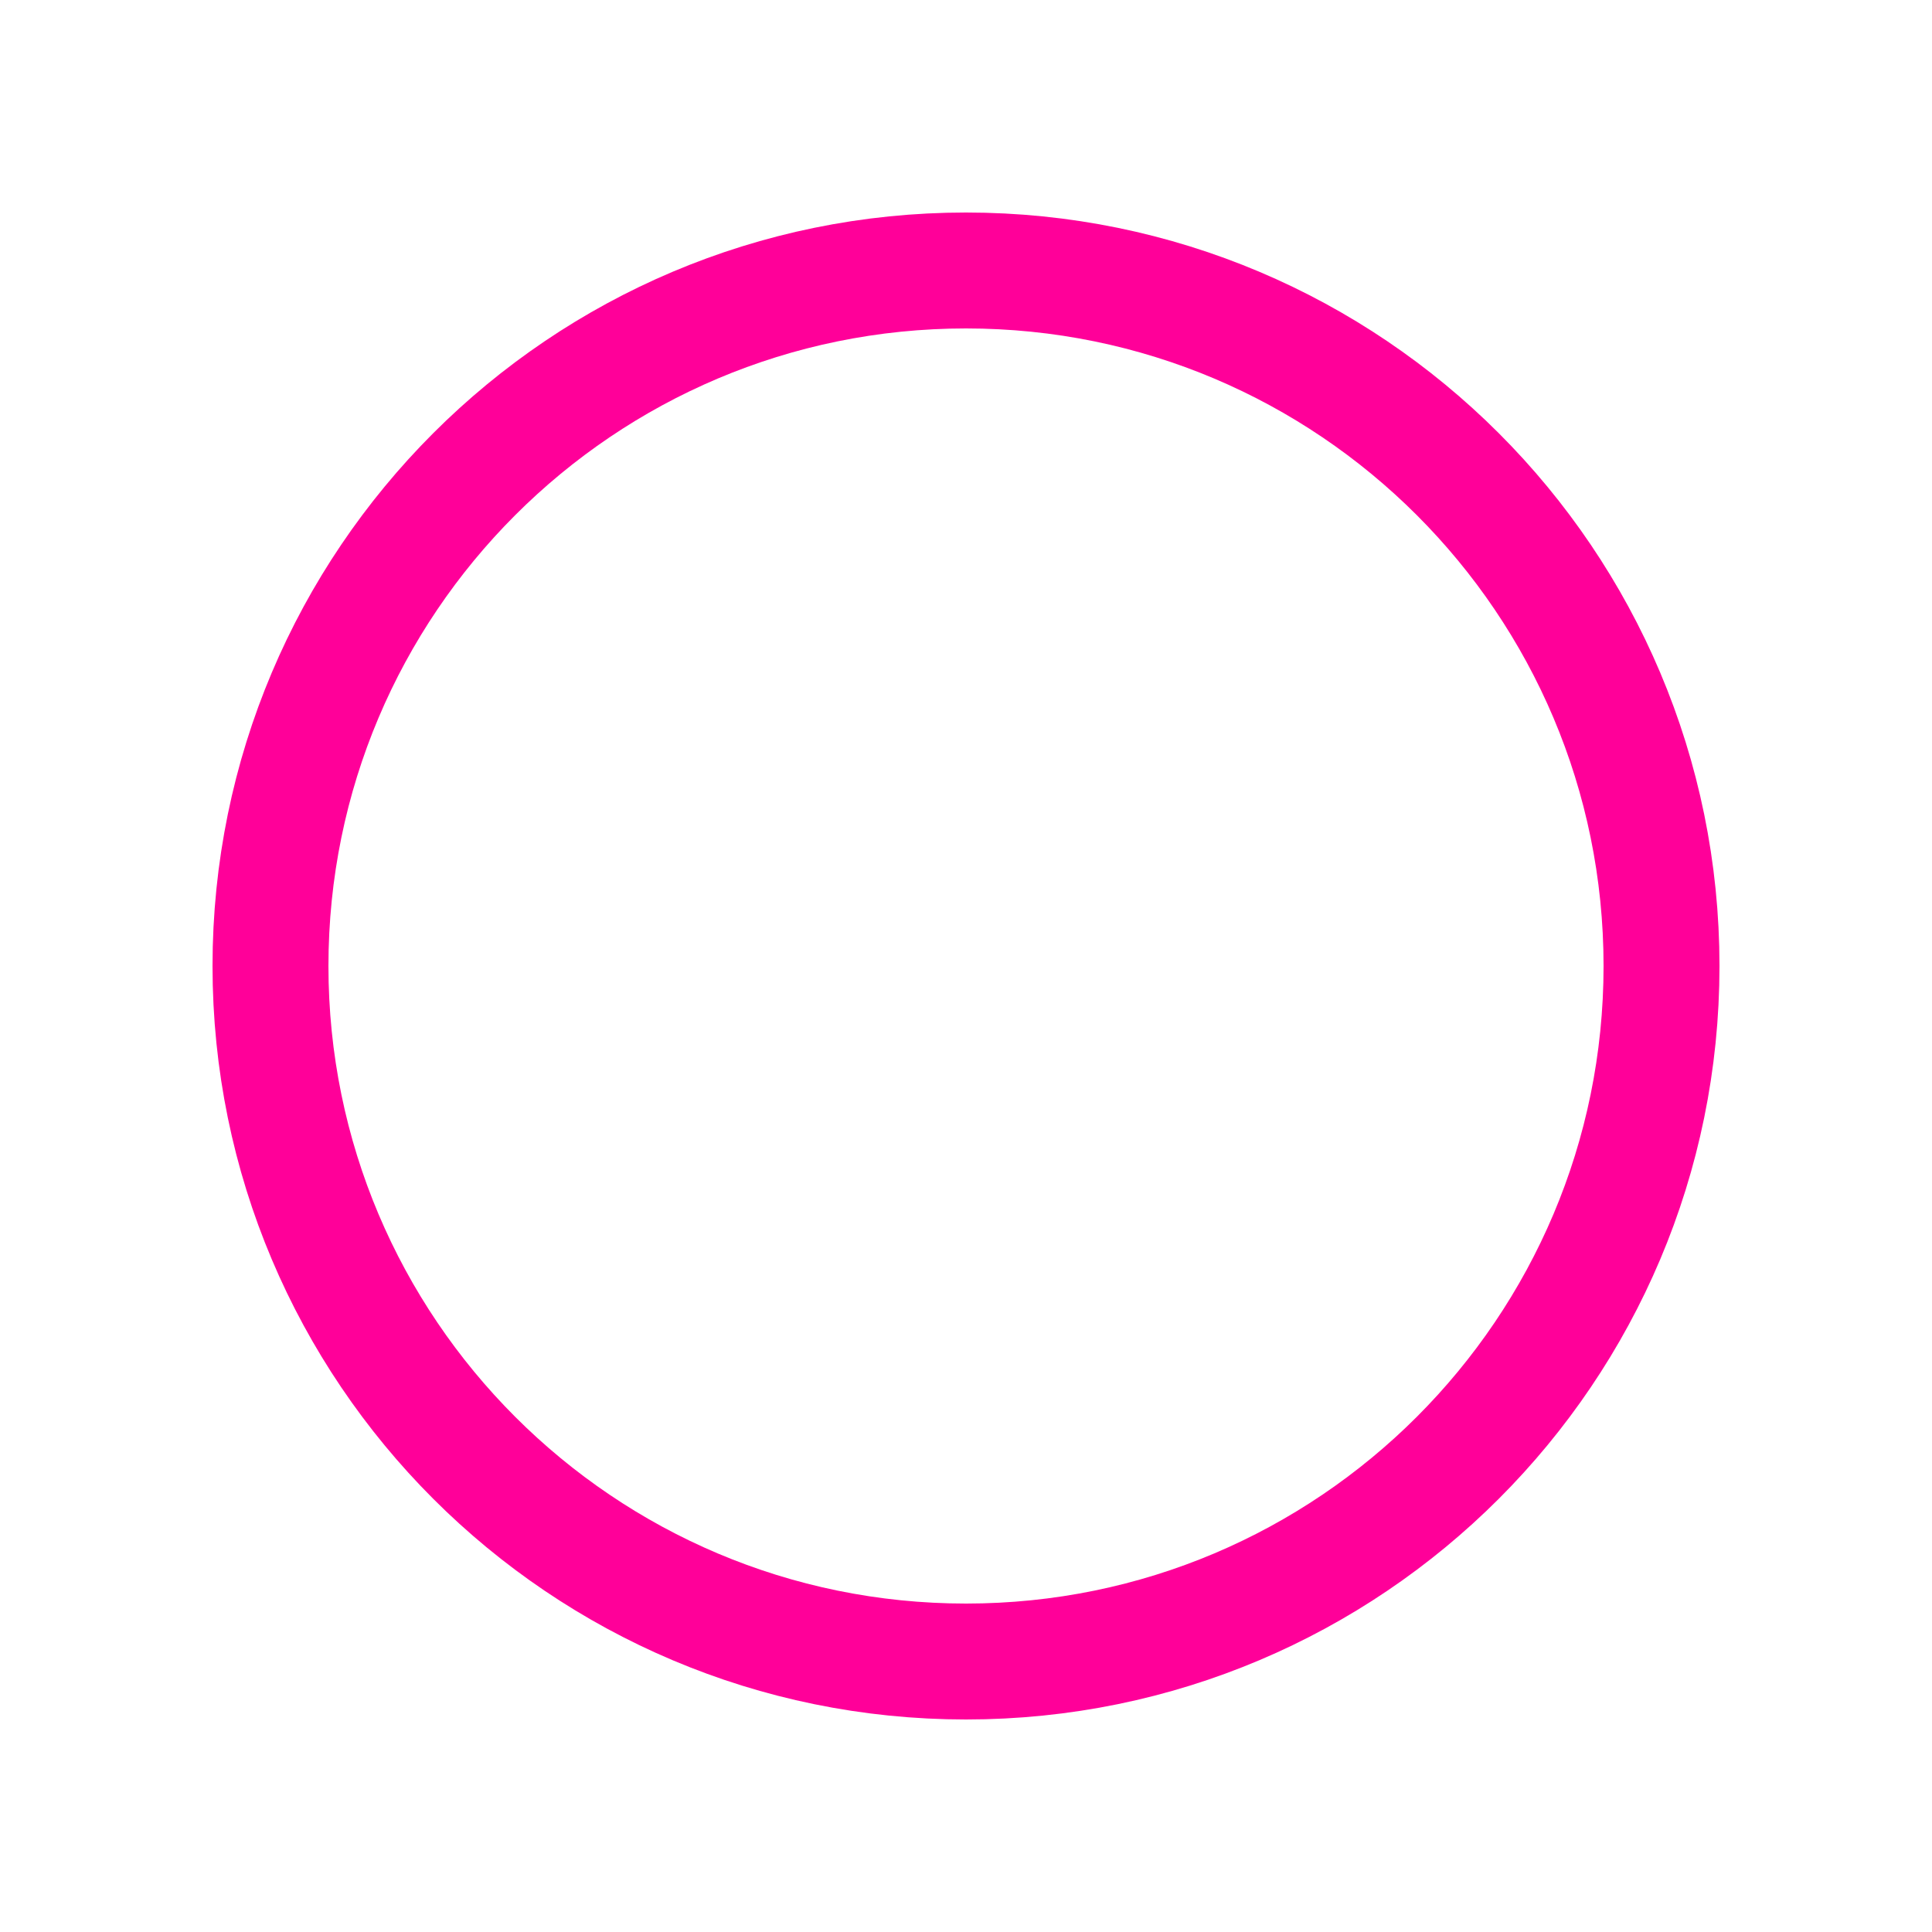
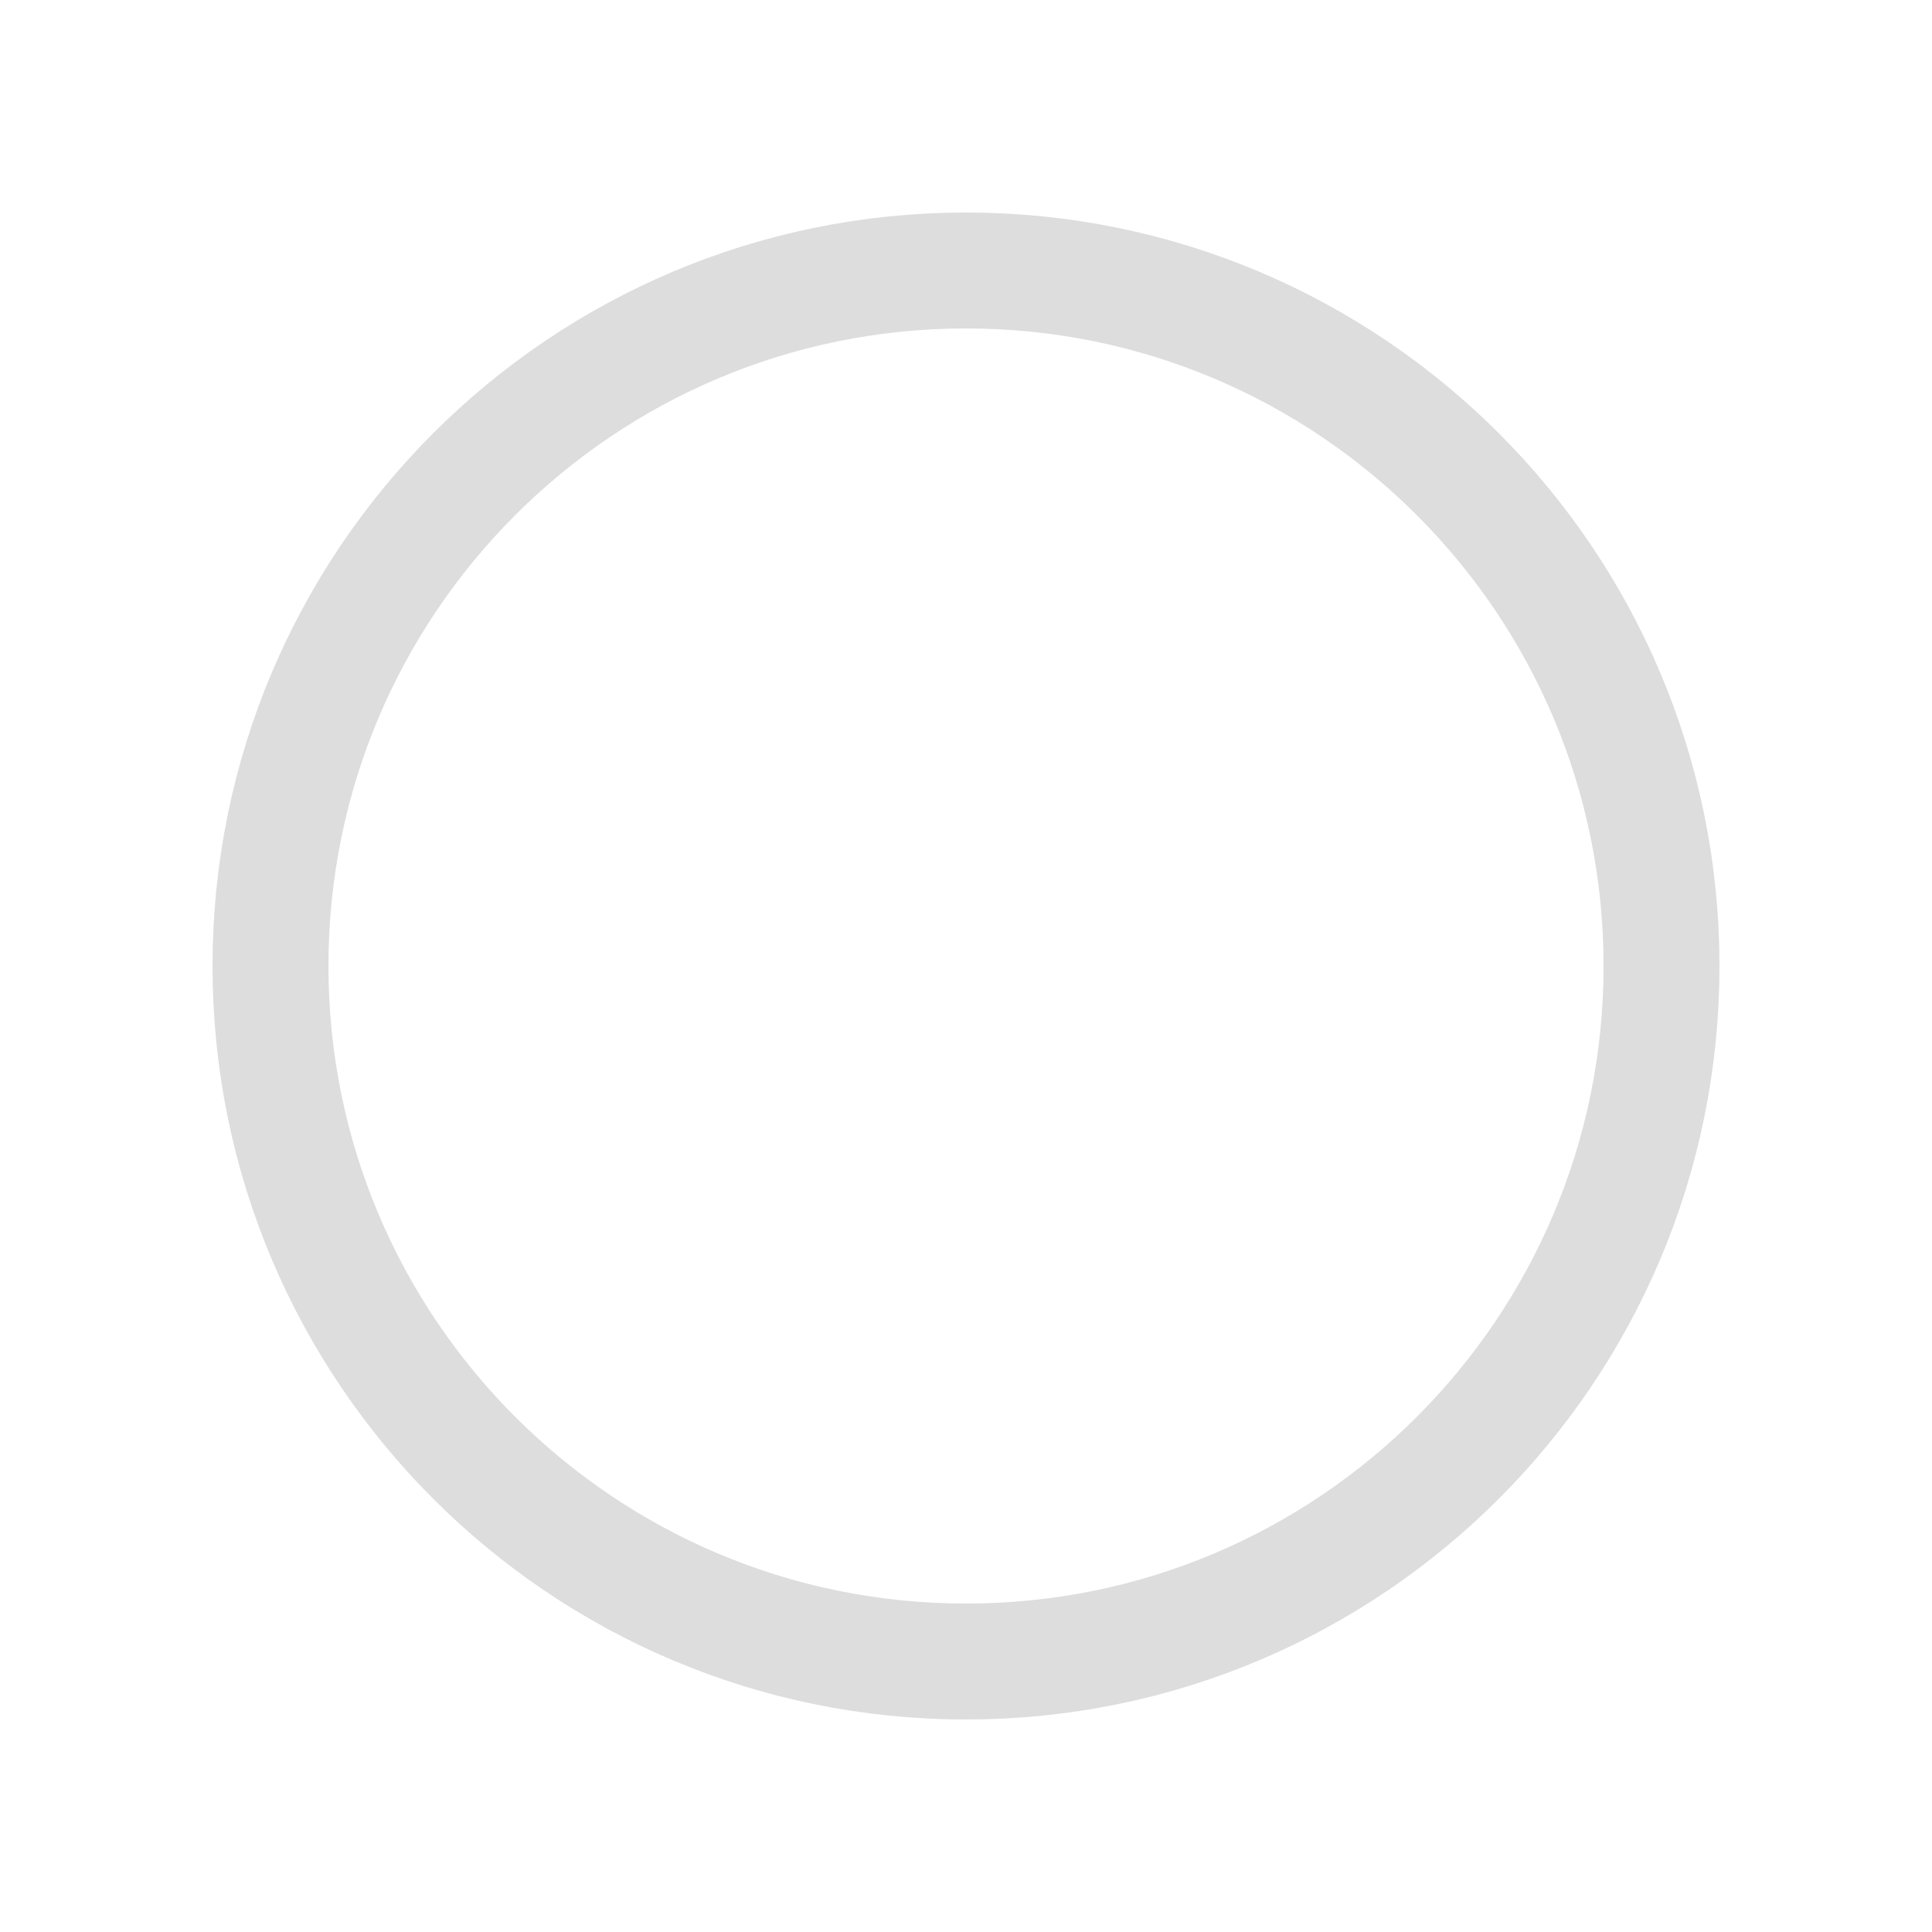
<svg xmlns="http://www.w3.org/2000/svg" style="margin: auto; background: rgba(0, 0, 0, 0); display: block;" width="200px" height="200px" viewBox="0 0 100 100" preserveAspectRatio="xMidYMid">
-   <circle cx="50" cy="50" r="36" stroke="rgba(255, 255, 255, 0)" stroke-width="0" fill="none" />
-   <circle cx="50" cy="50" r="36" stroke="#ff0099" stroke-width="6" stroke-linecap="square" fill="none">
+   <circle cx="50" cy="50" r="36" stroke="#ccc0" stroke-width="0" fill="none" />
+   <circle cx="50" cy="50" r="36" stroke="#ccca" stroke-width="6" stroke-linecap="square" fill="none">
    <animateTransform attributeName="transform" type="rotate" repeatCount="indefinite" dur="2s" values="0 50 50;180 50 50;720 50 50" keyTimes="0;0.5;1" />
    <animate attributeName="stroke-dasharray" repeatCount="indefinite" dur="2s" values="22.619 203.575;203.575 22.619;22.619 203.575" keyTimes="0;0.5;1" />
  </circle>
</svg>
